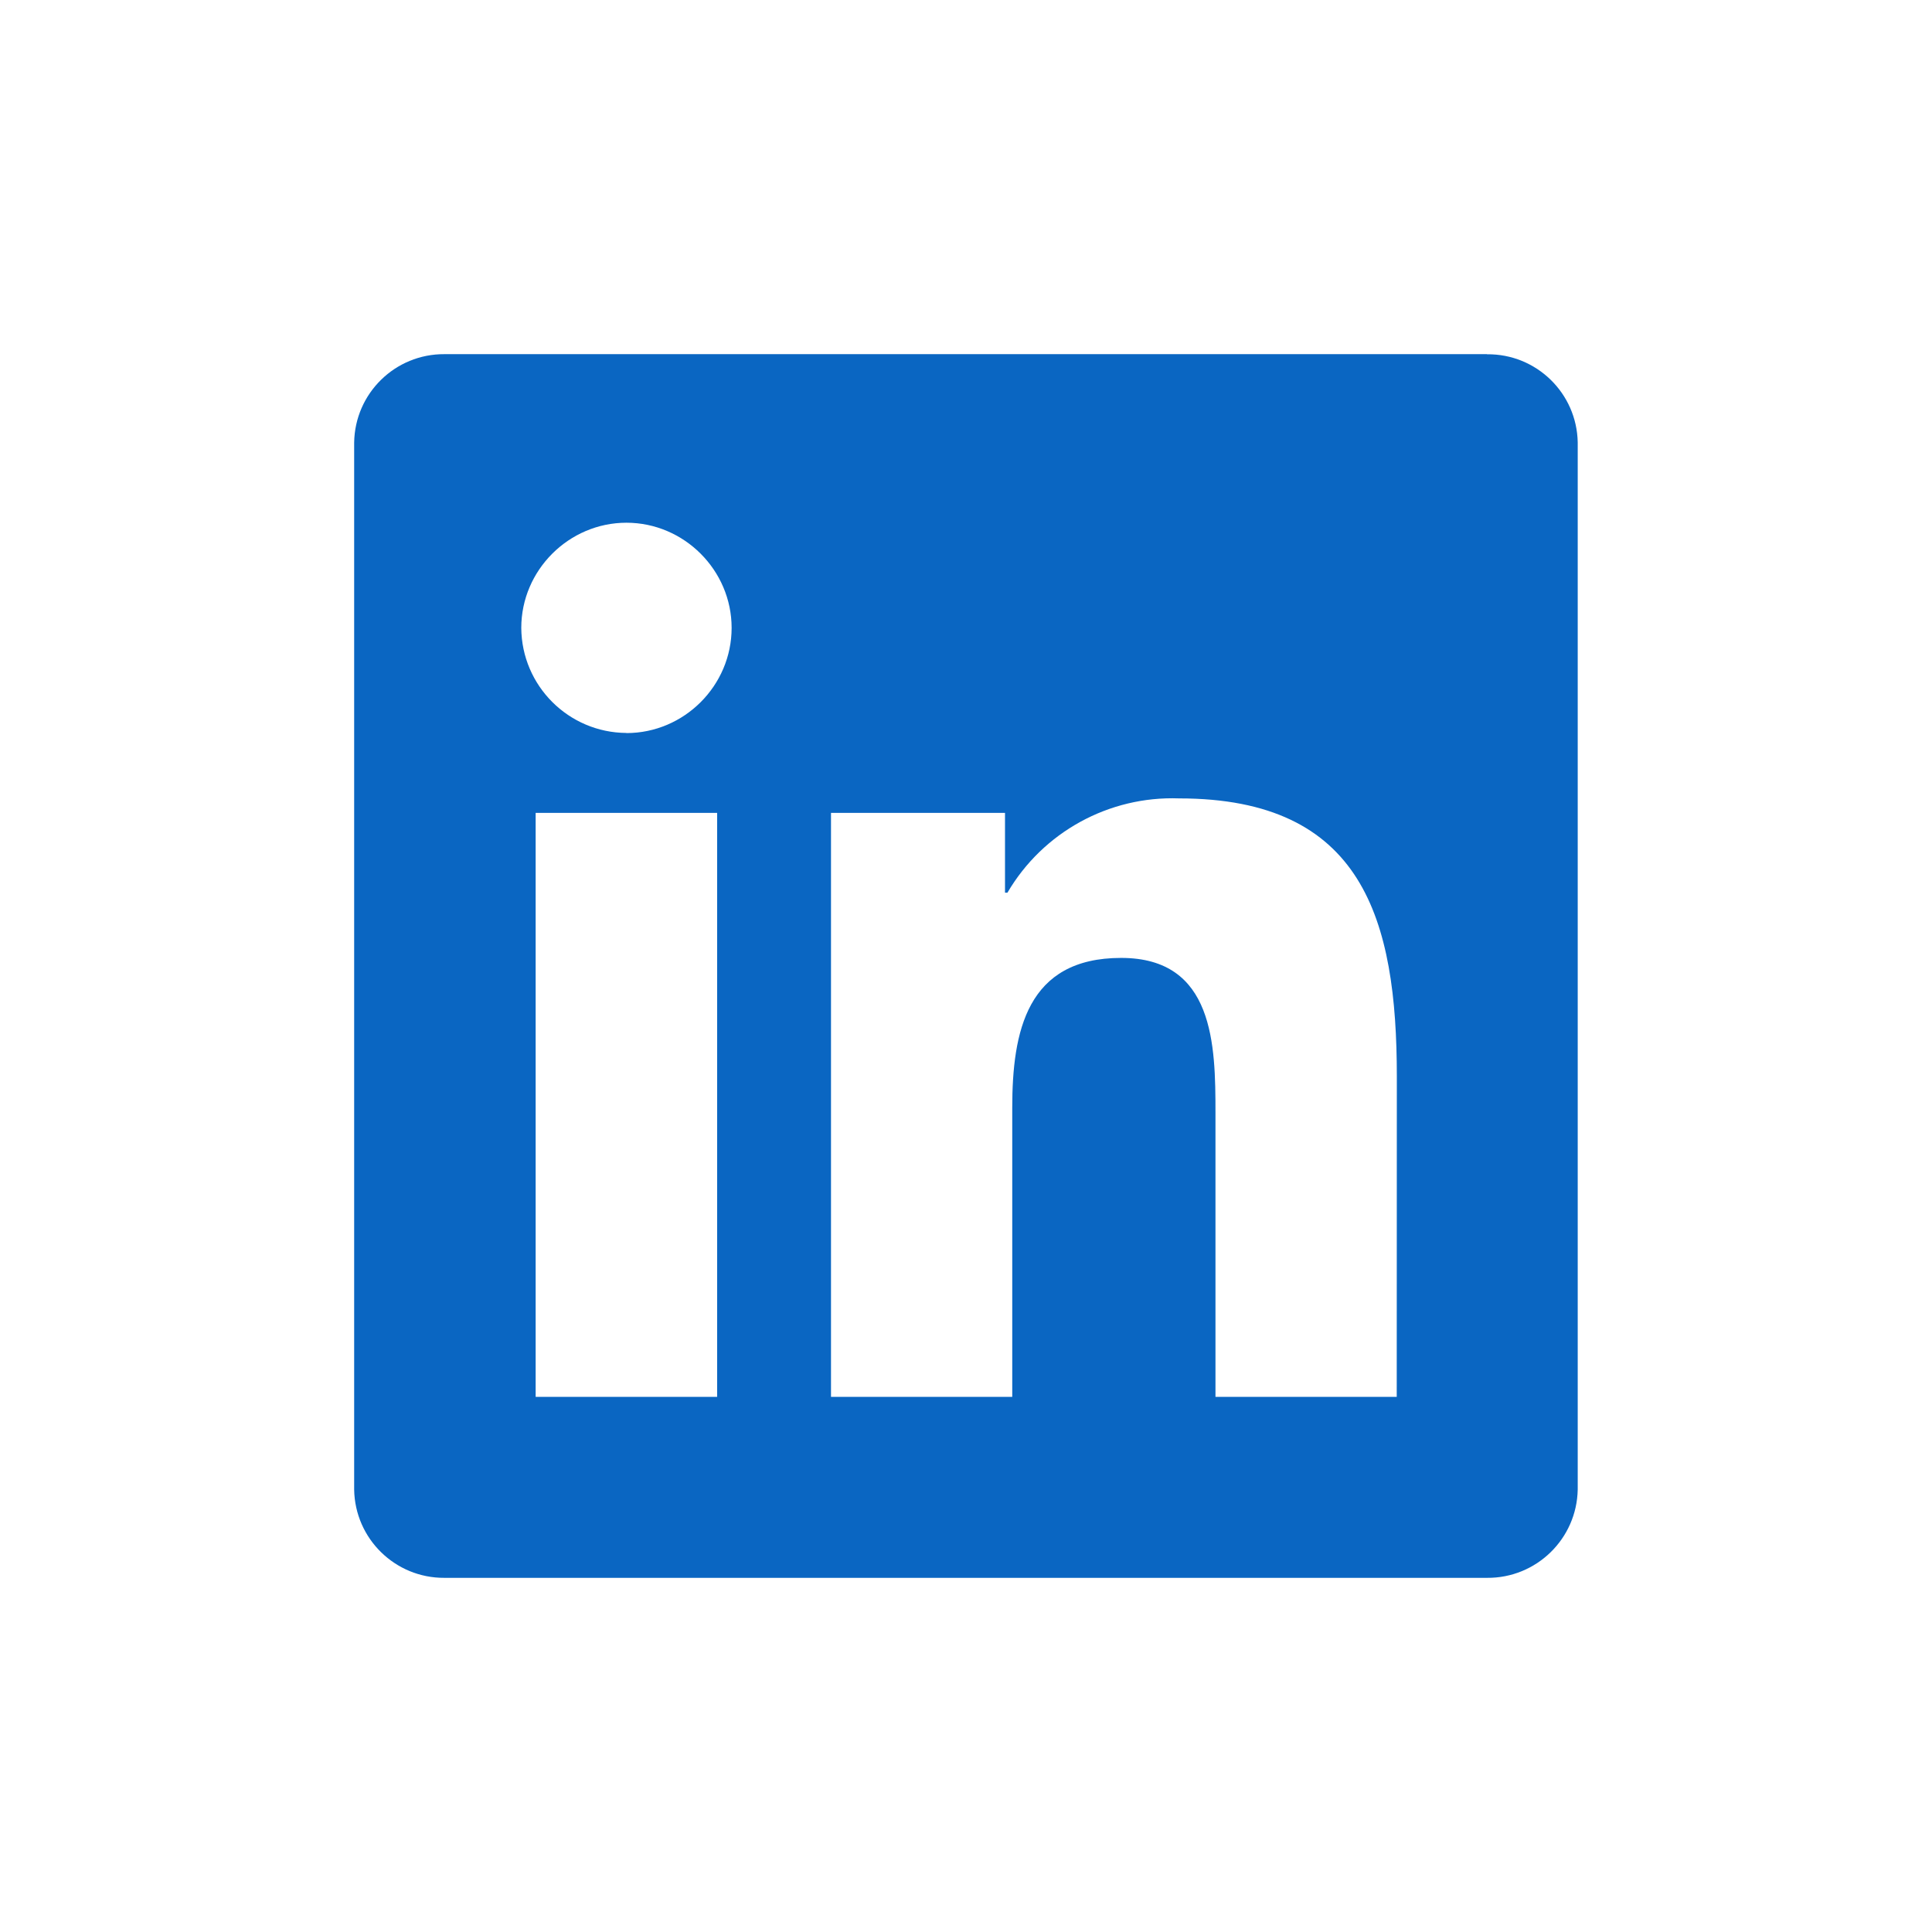
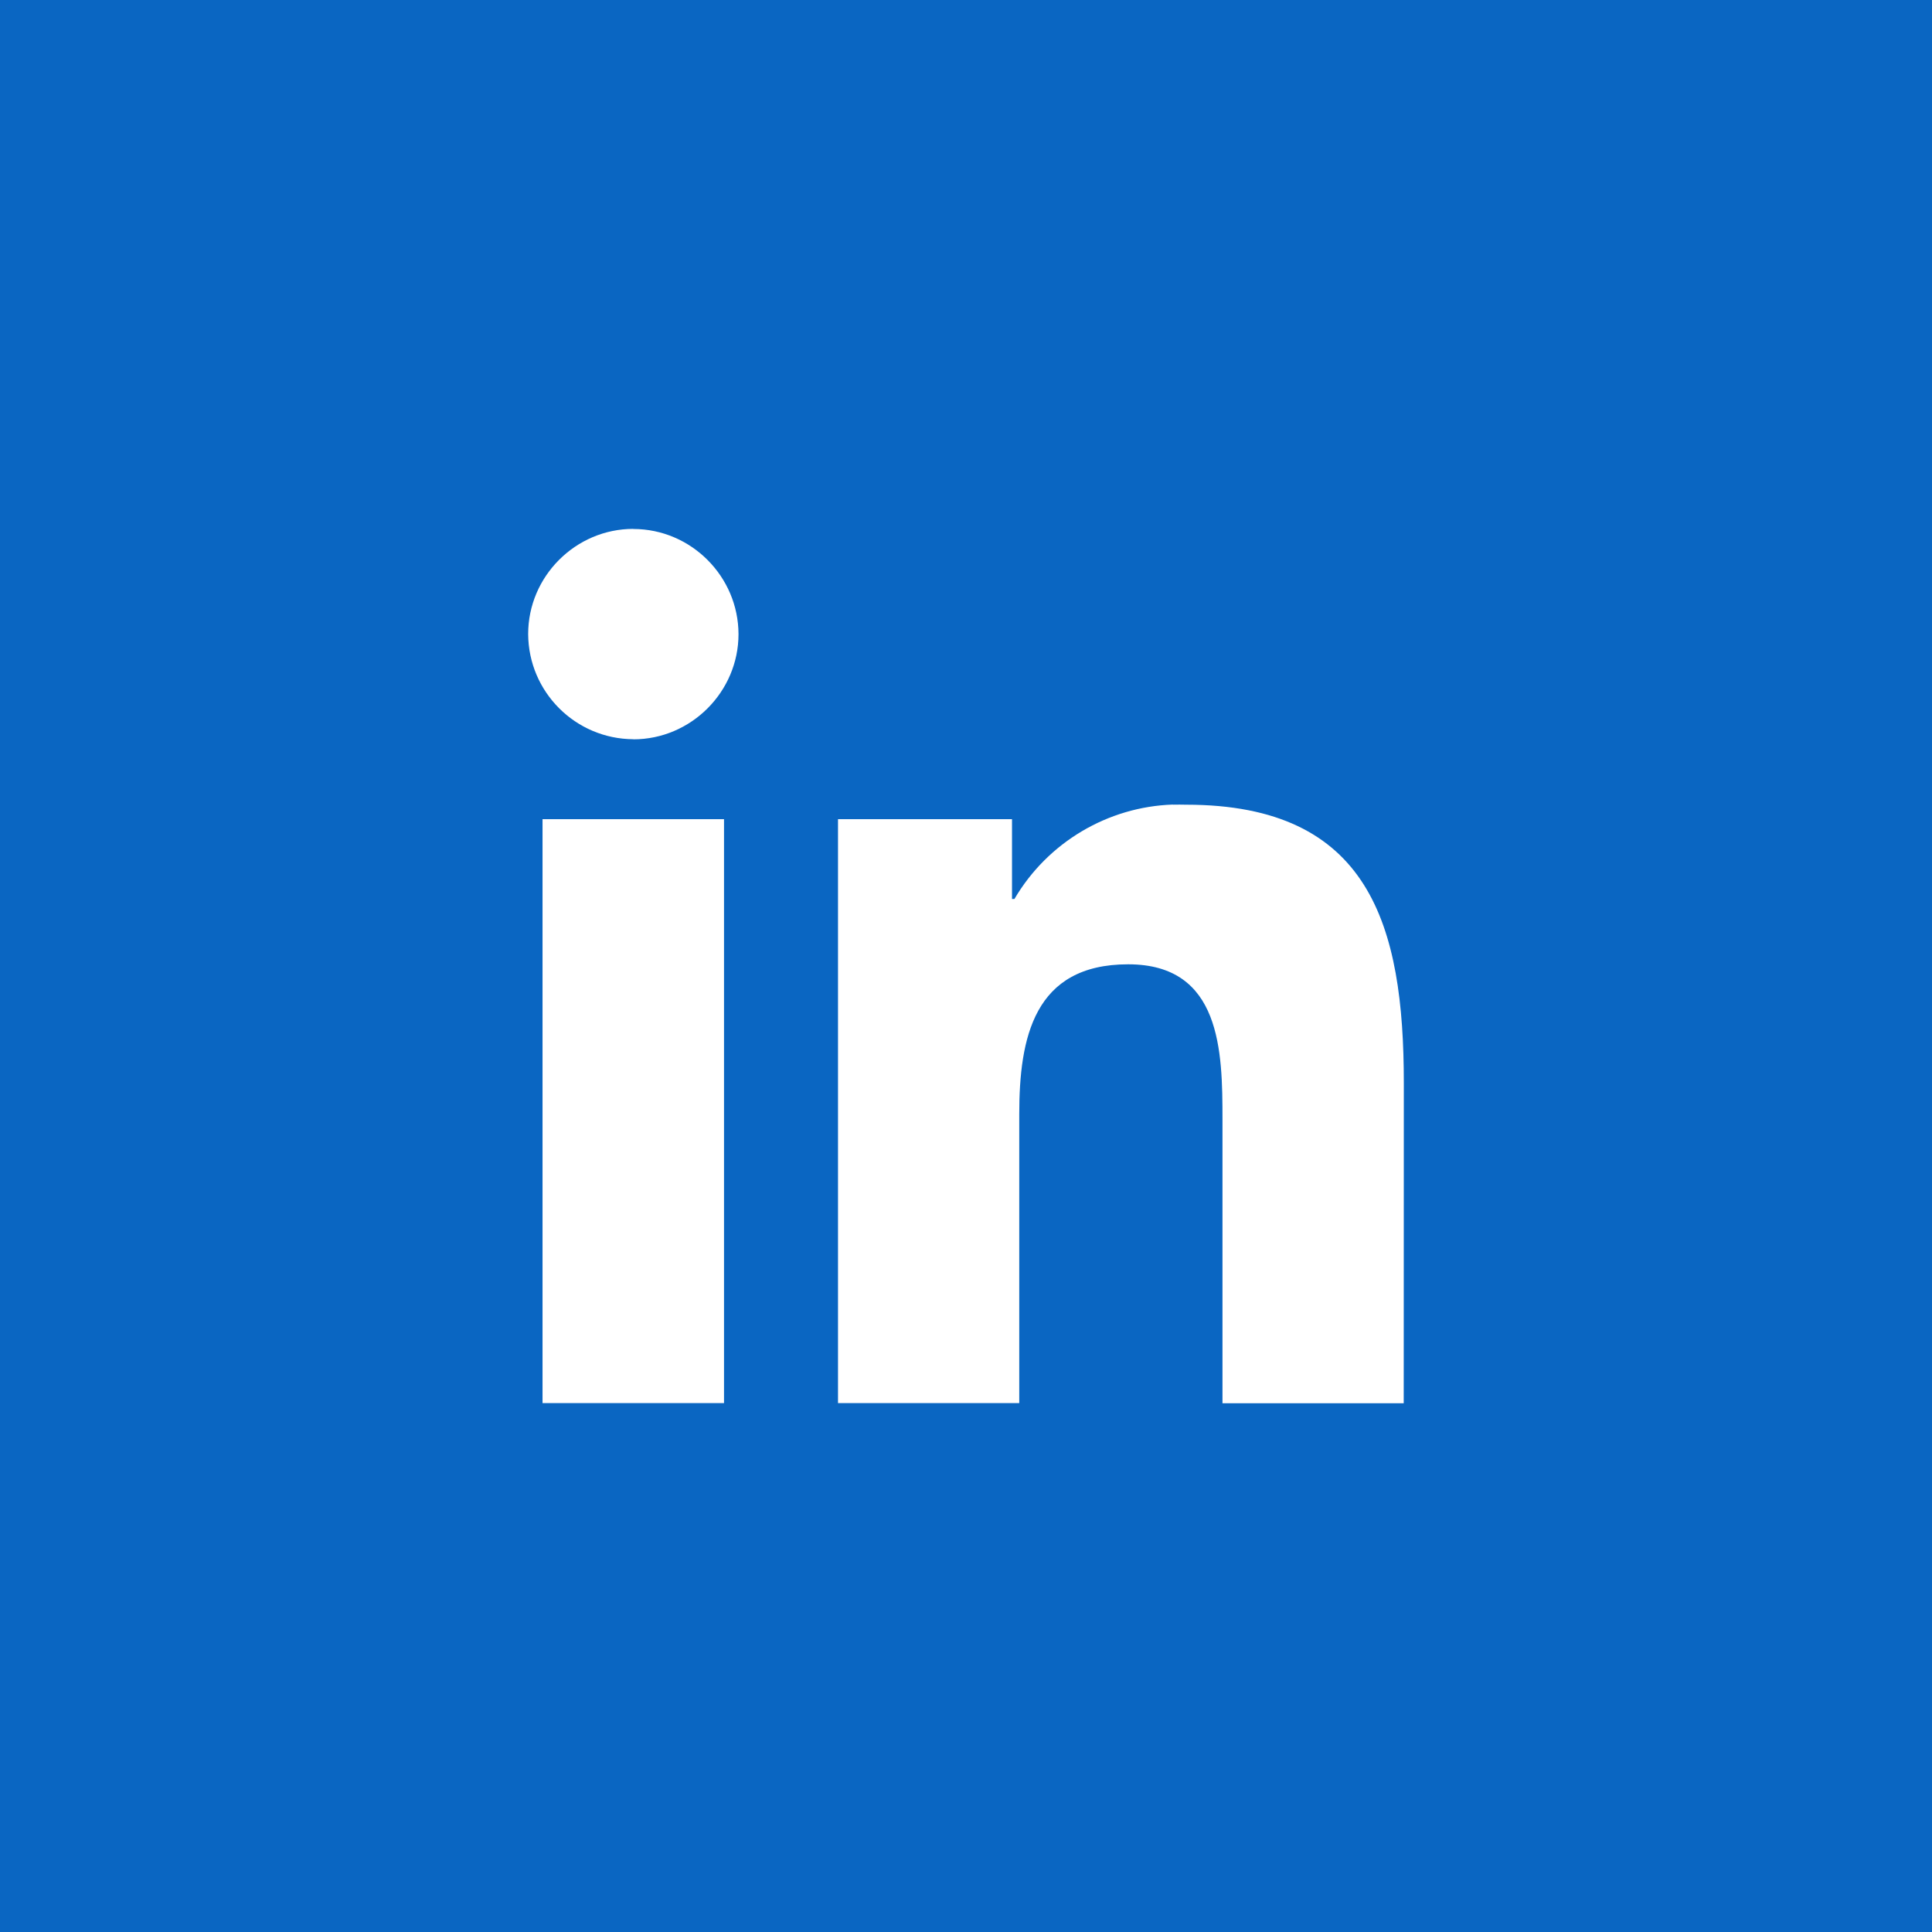
<svg xmlns="http://www.w3.org/2000/svg" width="800px" height="800px" viewBox="0 0 16 16" fill="none" version="1.1" id="svg1">
  <defs id="defs1" />
-   <rect style="fill:#ffffff;fill-rule:evenodd;stroke-width:0.02" id="rect1" width="16" height="16" x="0" y="0" />
-   <path fill="#0a66c2" d="M 11.568,11.568 H 10.066 V 9.216 c 0,-0.561 -0.01,-1.283 -0.781,-1.283 -0.782,0 -0.902,0.611 -0.902,1.241 V 11.568 H 6.882 V 6.732 h 1.441 v 0.661 h 0.02 c 0.294,-0.502 0.841,-0.802 1.422,-0.781 1.522,0 1.803,1.001 1.803,2.304 l -8.44e-4,2.652 z M 5.188,6.07 A 0.876,0.876 0 0 1 4.317,5.2 c 0,-0.478 0.394,-0.871 0.871,-0.871 0.478,0 0.871,0.394 0.871,0.871 C 6.059,5.678 5.666,6.071 5.188,6.071 Z M 5.939,11.568 H 4.436 V 6.732 H 5.939 Z M 12.315,2.933 H 3.681 A 0.743,0.743 0 0 0 2.933,3.665 v 8.671 a 0.743,0.743 0 0 0 0.747,0.731 h 8.635 a 0.745,0.745 0 0 0 0.751,-0.731 V 3.664 a 0.743,0.743 0 0 0 -0.751,-0.73 z" id="path1" style="stroke-width:0.844" />
+   <rect style="fill:#0a66c2;fill-opacity:1;fill-rule:evenodd;stroke-width:0.02" id="rect1" width="16" height="16" x="0" y="0" />
+   <path id="rect3" style="fill:#ffffff;fill-rule:evenodd;stroke-width:0.035" d="m 5.245,4.38 c -0.478,0 -0.871,0.393 -0.871,0.871 a 0.876,0.876 0 0 0 0.871,0.871 v 8.594e-4 c 0.478,0 0.871,-0.394 0.871,-0.871 -8.44e-4,-0.478 -0.393,-0.871 -0.871,-0.871 z m 4.469,2.283 C 9.175,6.681 8.677,6.975 8.401,7.445 h -0.02 V 6.784 h -1.441 v 4.836 h 1.501 V 9.227 c 0,-0.63 0.12,-1.241 0.902,-1.241 0.771,0 0.781,0.722 0.781,1.283 v 2.352 h 1.501 v -8.6e-4 l 8.58e-4,-2.652 c 0,-1.303 -0.281,-2.304 -1.803,-2.304 -0.036,-0.001 -0.073,-0.001 -0.109,-1.953e-4 z M 4.493,6.784 v 4.836 h 1.503 V 6.784 Z" />
</svg>
